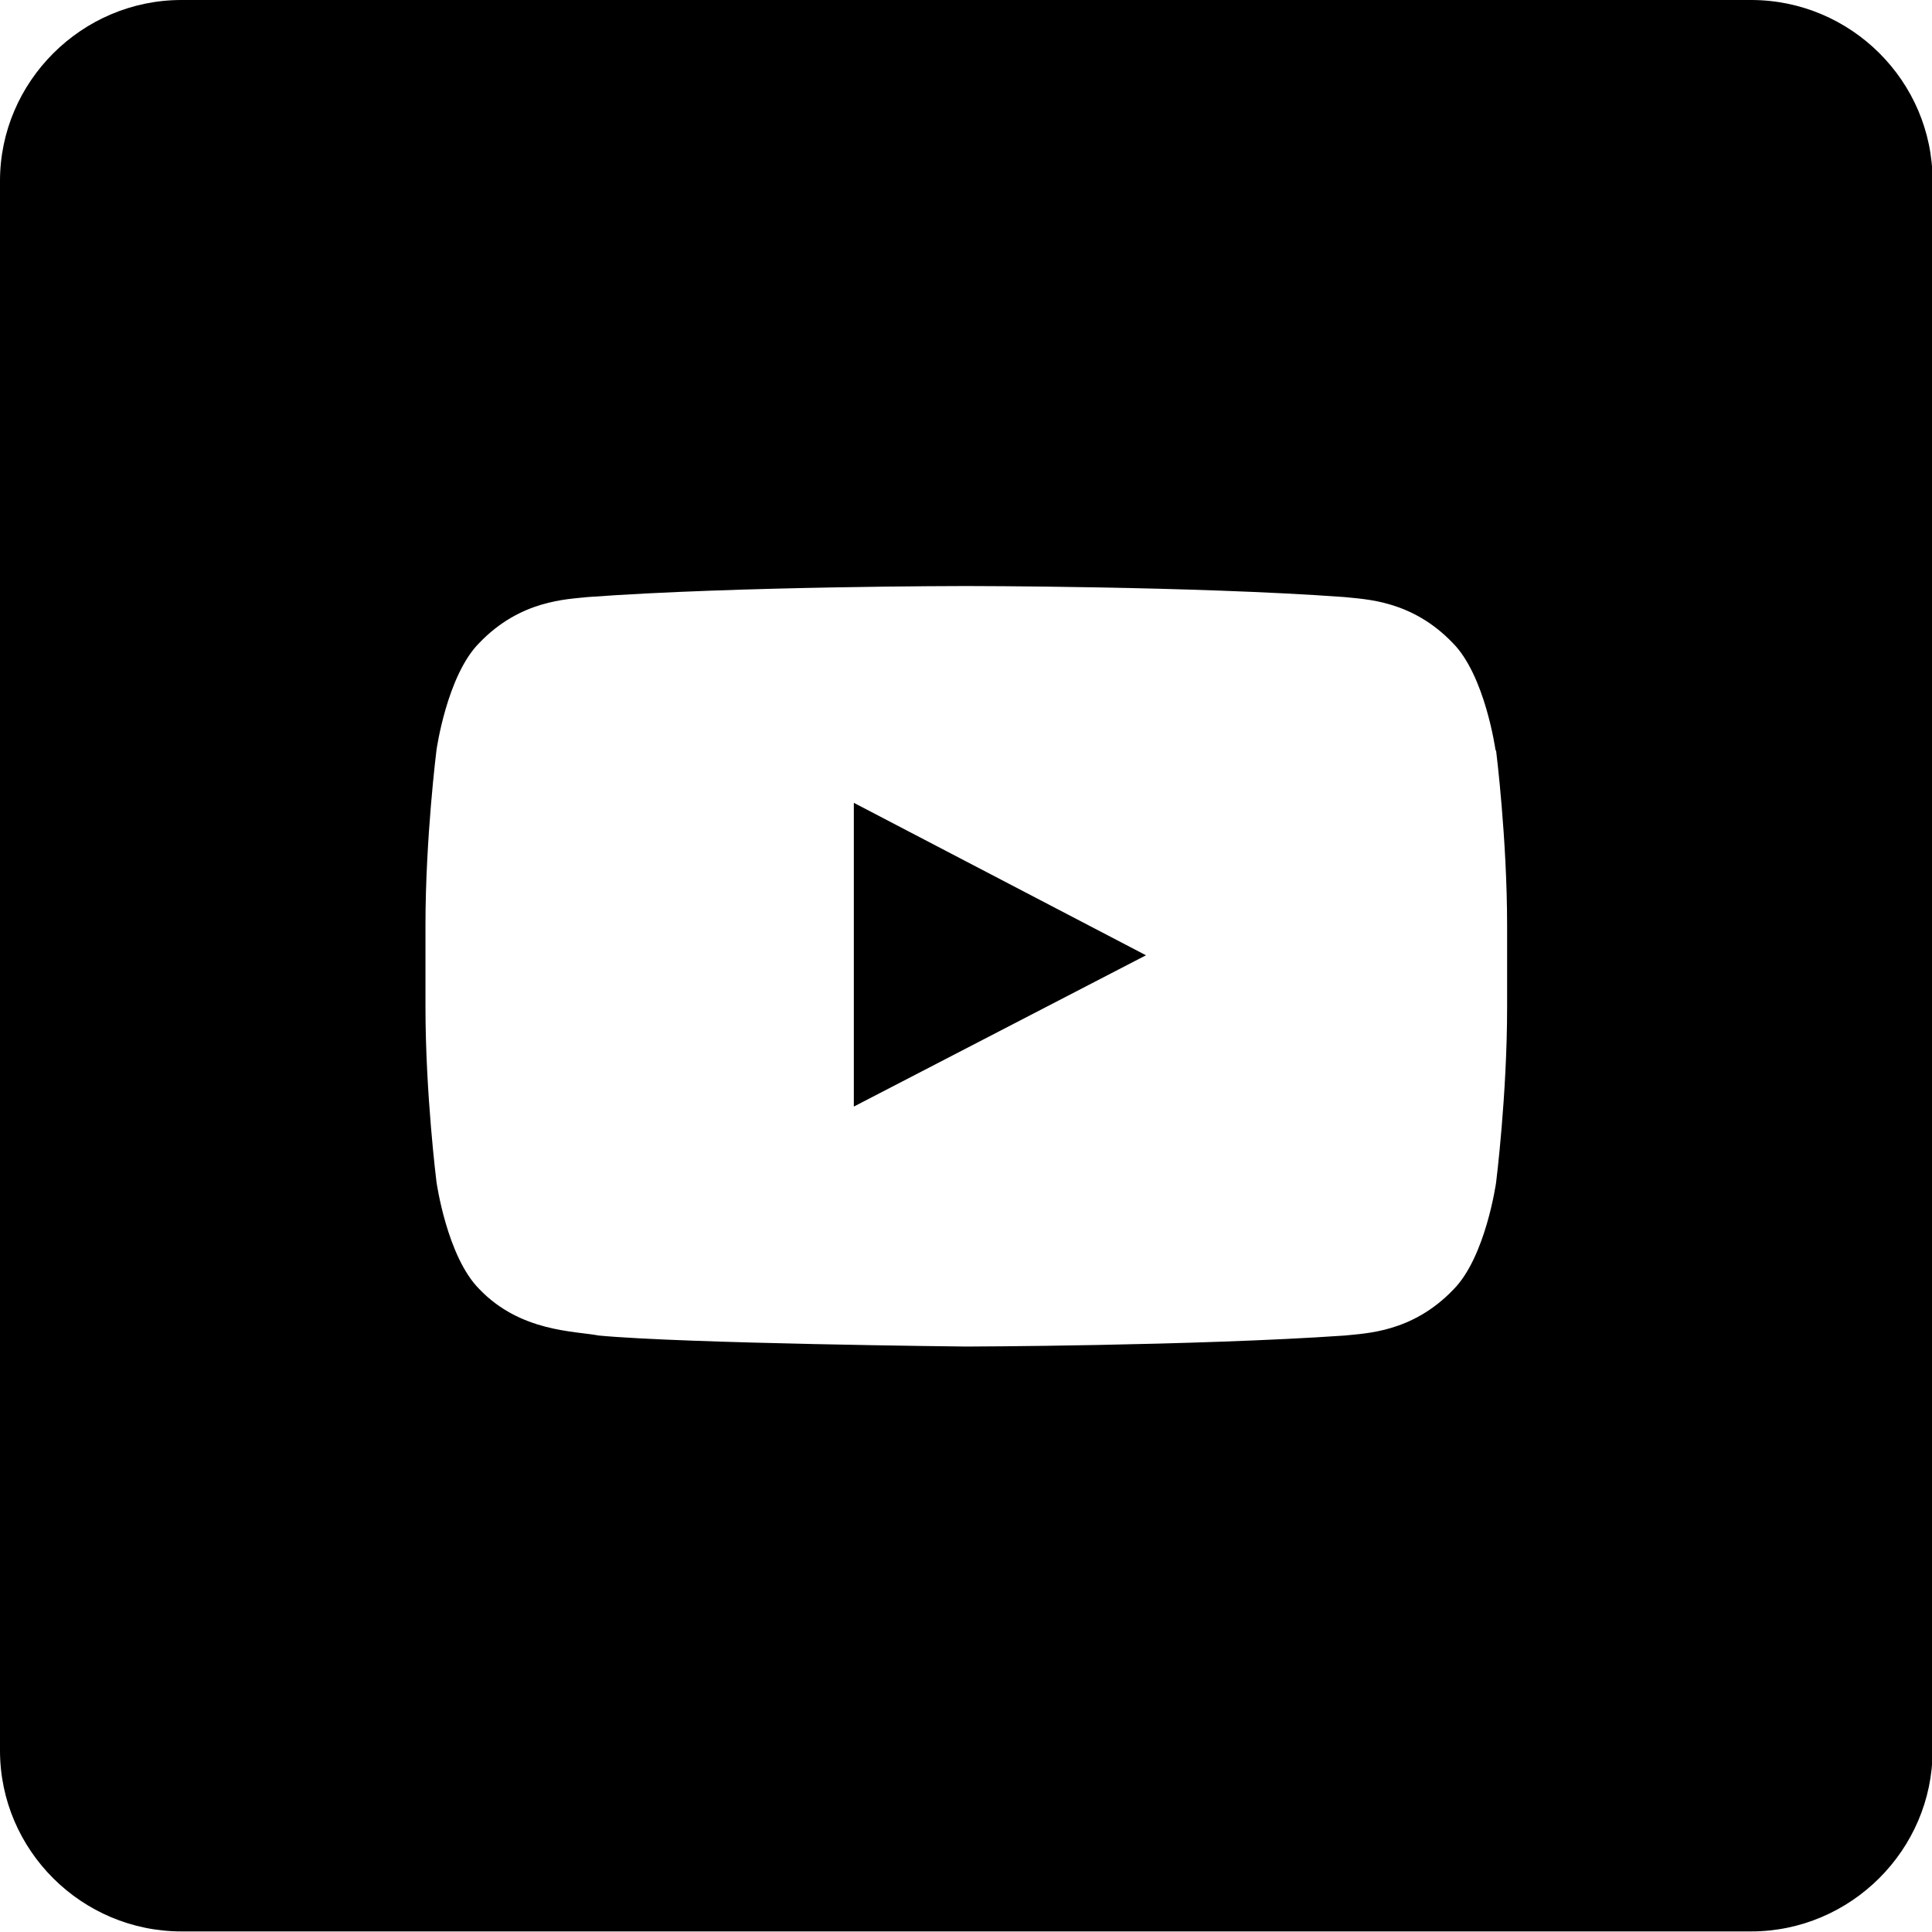
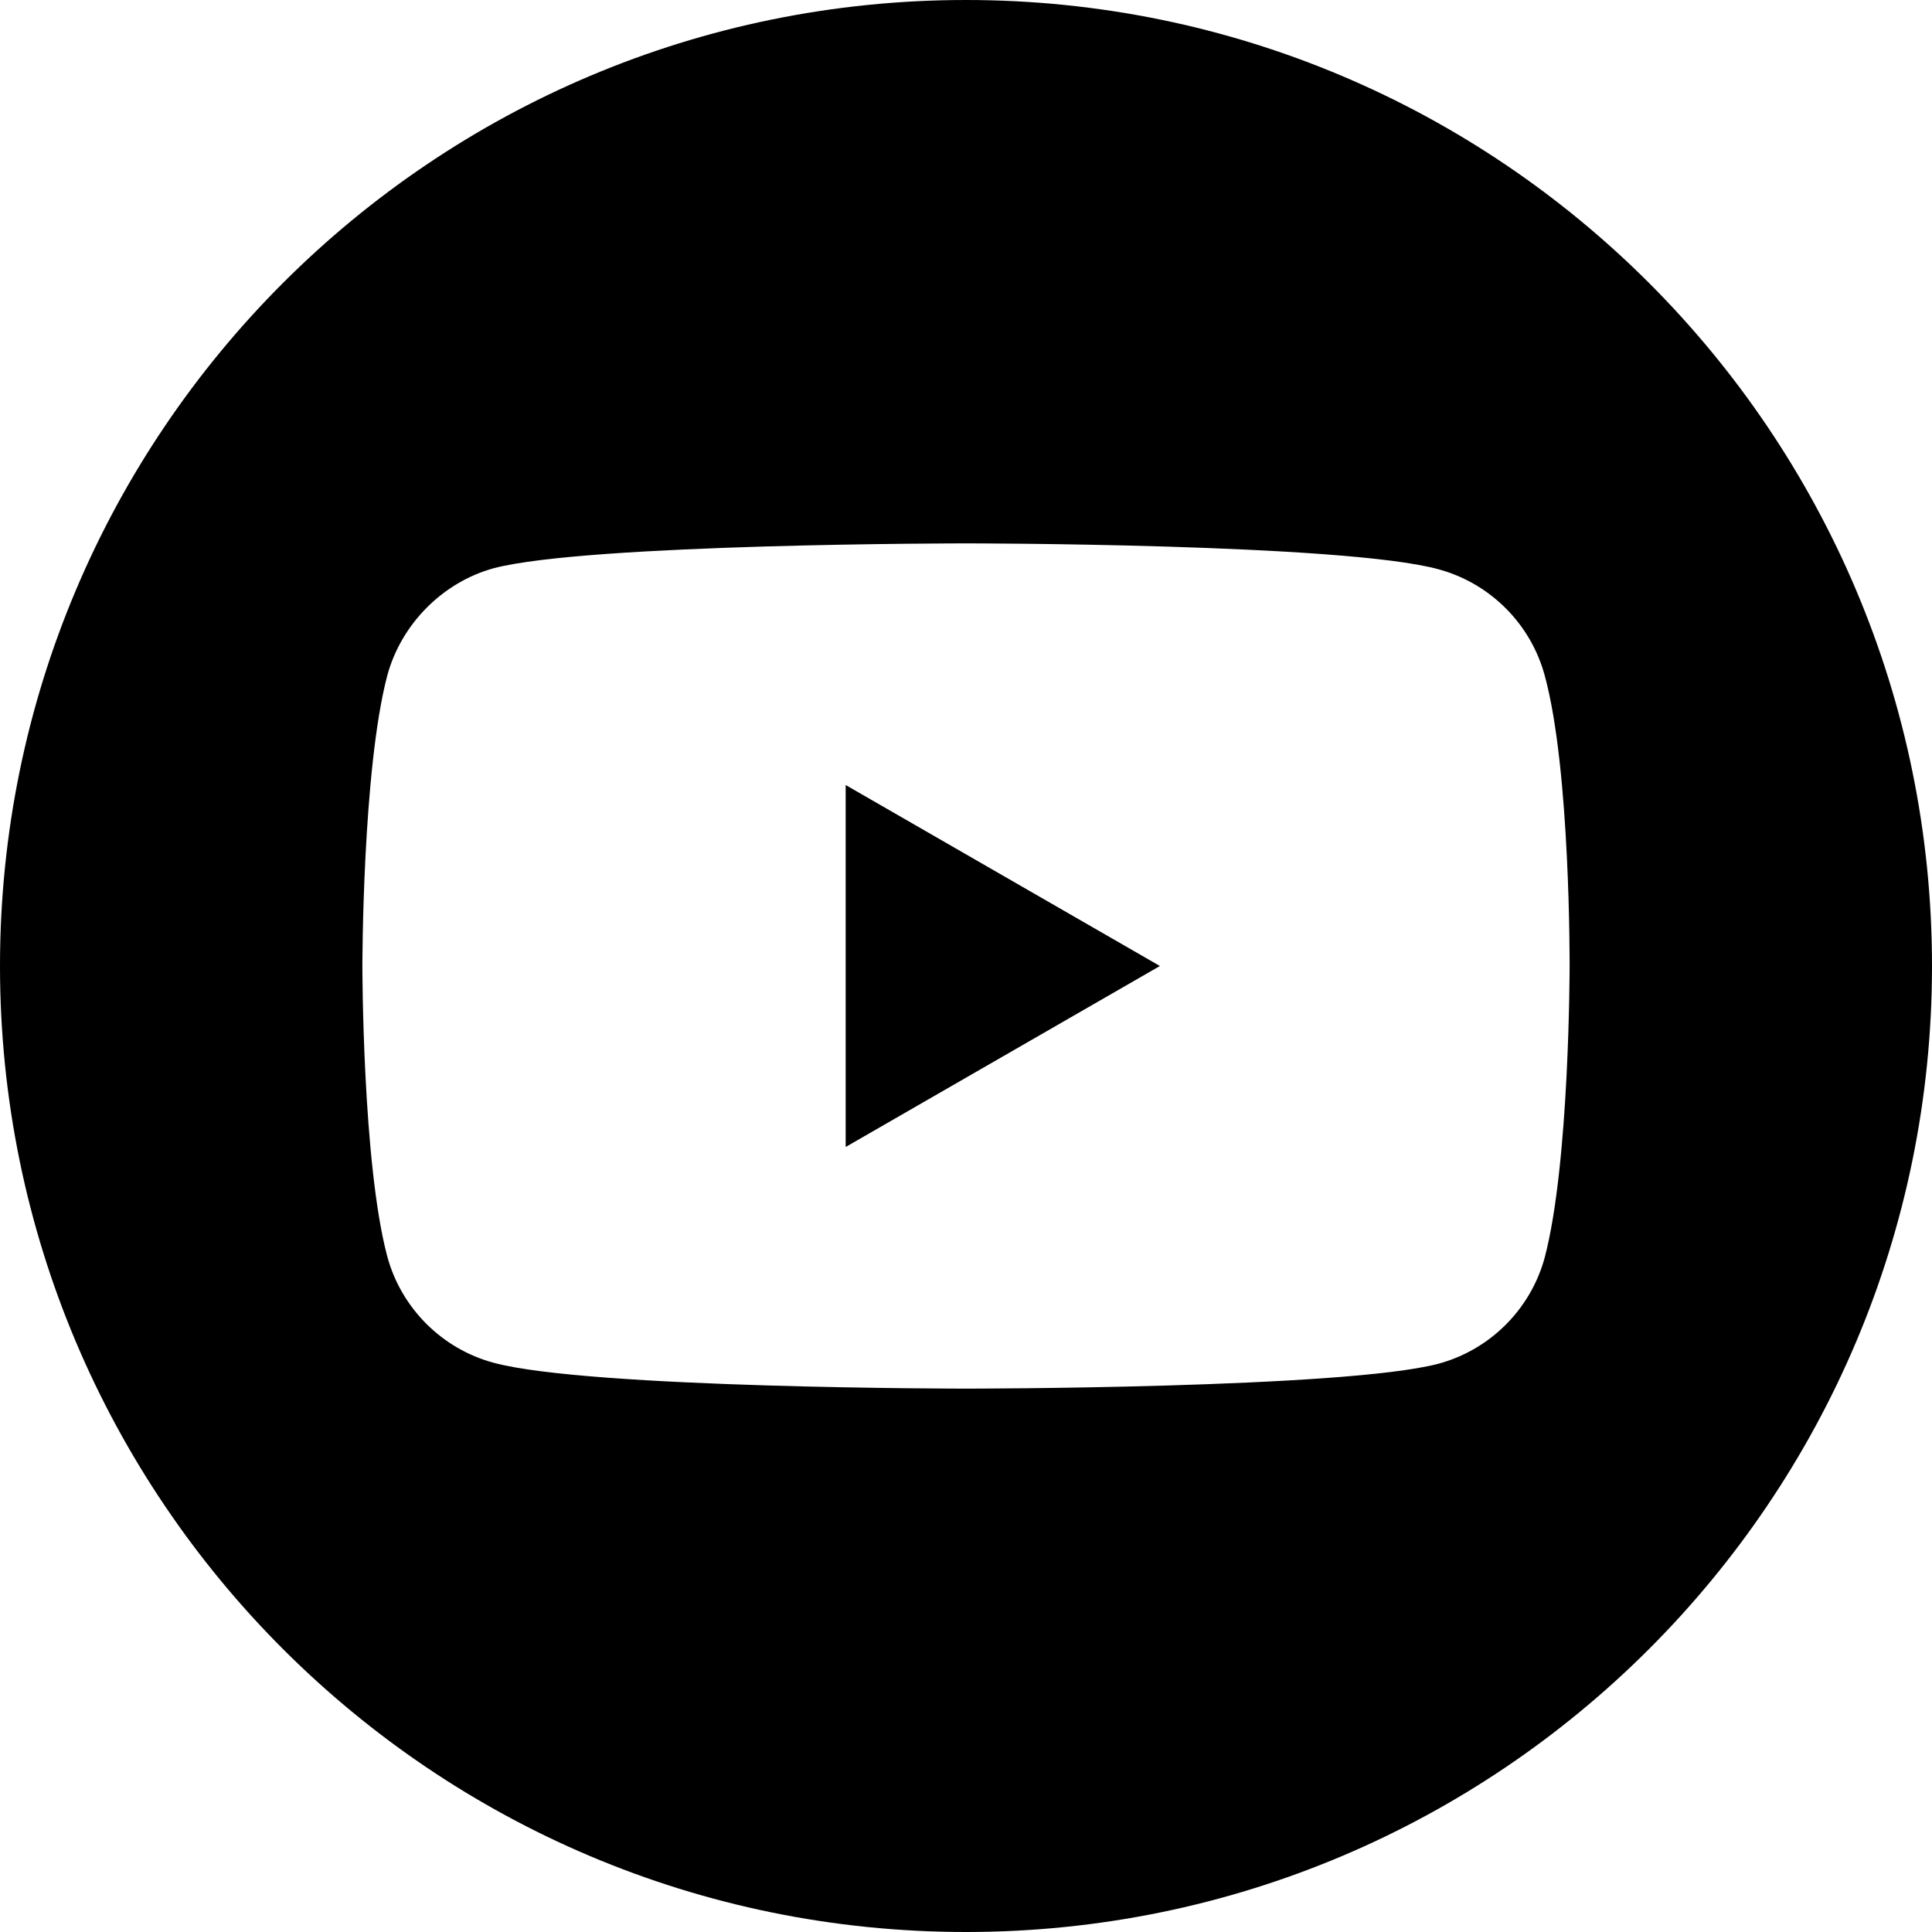
- <svg xmlns="http://www.w3.org/2000/svg" viewBox="0 0 3333 3333" shape-rendering="geometricPrecision" text-rendering="geometricPrecision" image-rendering="optimizeQuality" fill-rule="evenodd" clip-rule="evenodd">
-   <path d="M3021 0H313C141 0 0 141 0 312v2708c0 172 141 312 313 312h2708c172 0 313-141 313-312V312c0-172-141-312-313-312zm-441 1294s-18-129-74-185c-71-74-151-75-187-79-261-19-652-19-652-19h-1s-392 0-652 19c-36 4-116 5-187 79-56 56-74 185-74 185s-19 151-19 302v141c0 151 19 302 19 302s18 129 74 185c71 74 164 72 206 80 149 14 634 19 634 19s392-1 653-19c36-4 116-5 187-79 56-56 74-185 74-185s19-151 19-302v-141c0-151-19-302-19-302zm-1107 615v-524l504 263-504 261z" />
+ <svg xmlns="http://www.w3.org/2000/svg" height="512pt" viewBox="0 0 512 512" width="512pt">
+   <path d="m224.113 303.961 83.273-47.961-83.273-47.961zm0 0" />
+   <path d="m256 0c-141.363 0-256 114.637-256 256s114.637 256 256 256 256-114.637 256-256-114.637-256-256-256zm159.961 256.262s0 51.918-6.586 76.953c-3.691 13.703-14.496 24.508-28.199 28.195-25.035 6.59-125.176 6.59-125.176 6.59s-99.879 0-125.176-6.852c-13.703-3.688-24.508-14.496-28.199-28.199-6.59-24.77-6.59-76.949-6.59-76.949s0-51.914 6.59-76.949c3.688-13.703 14.758-24.773 28.199-28.461 25.035-6.59 125.176-6.59 125.176-6.59s100.141 0 125.176 6.852c13.703 3.688 24.508 14.496 28.199 28.199 6.852 25.035 6.586 77.211 6.586 77.211zm0 0" />
</svg>
